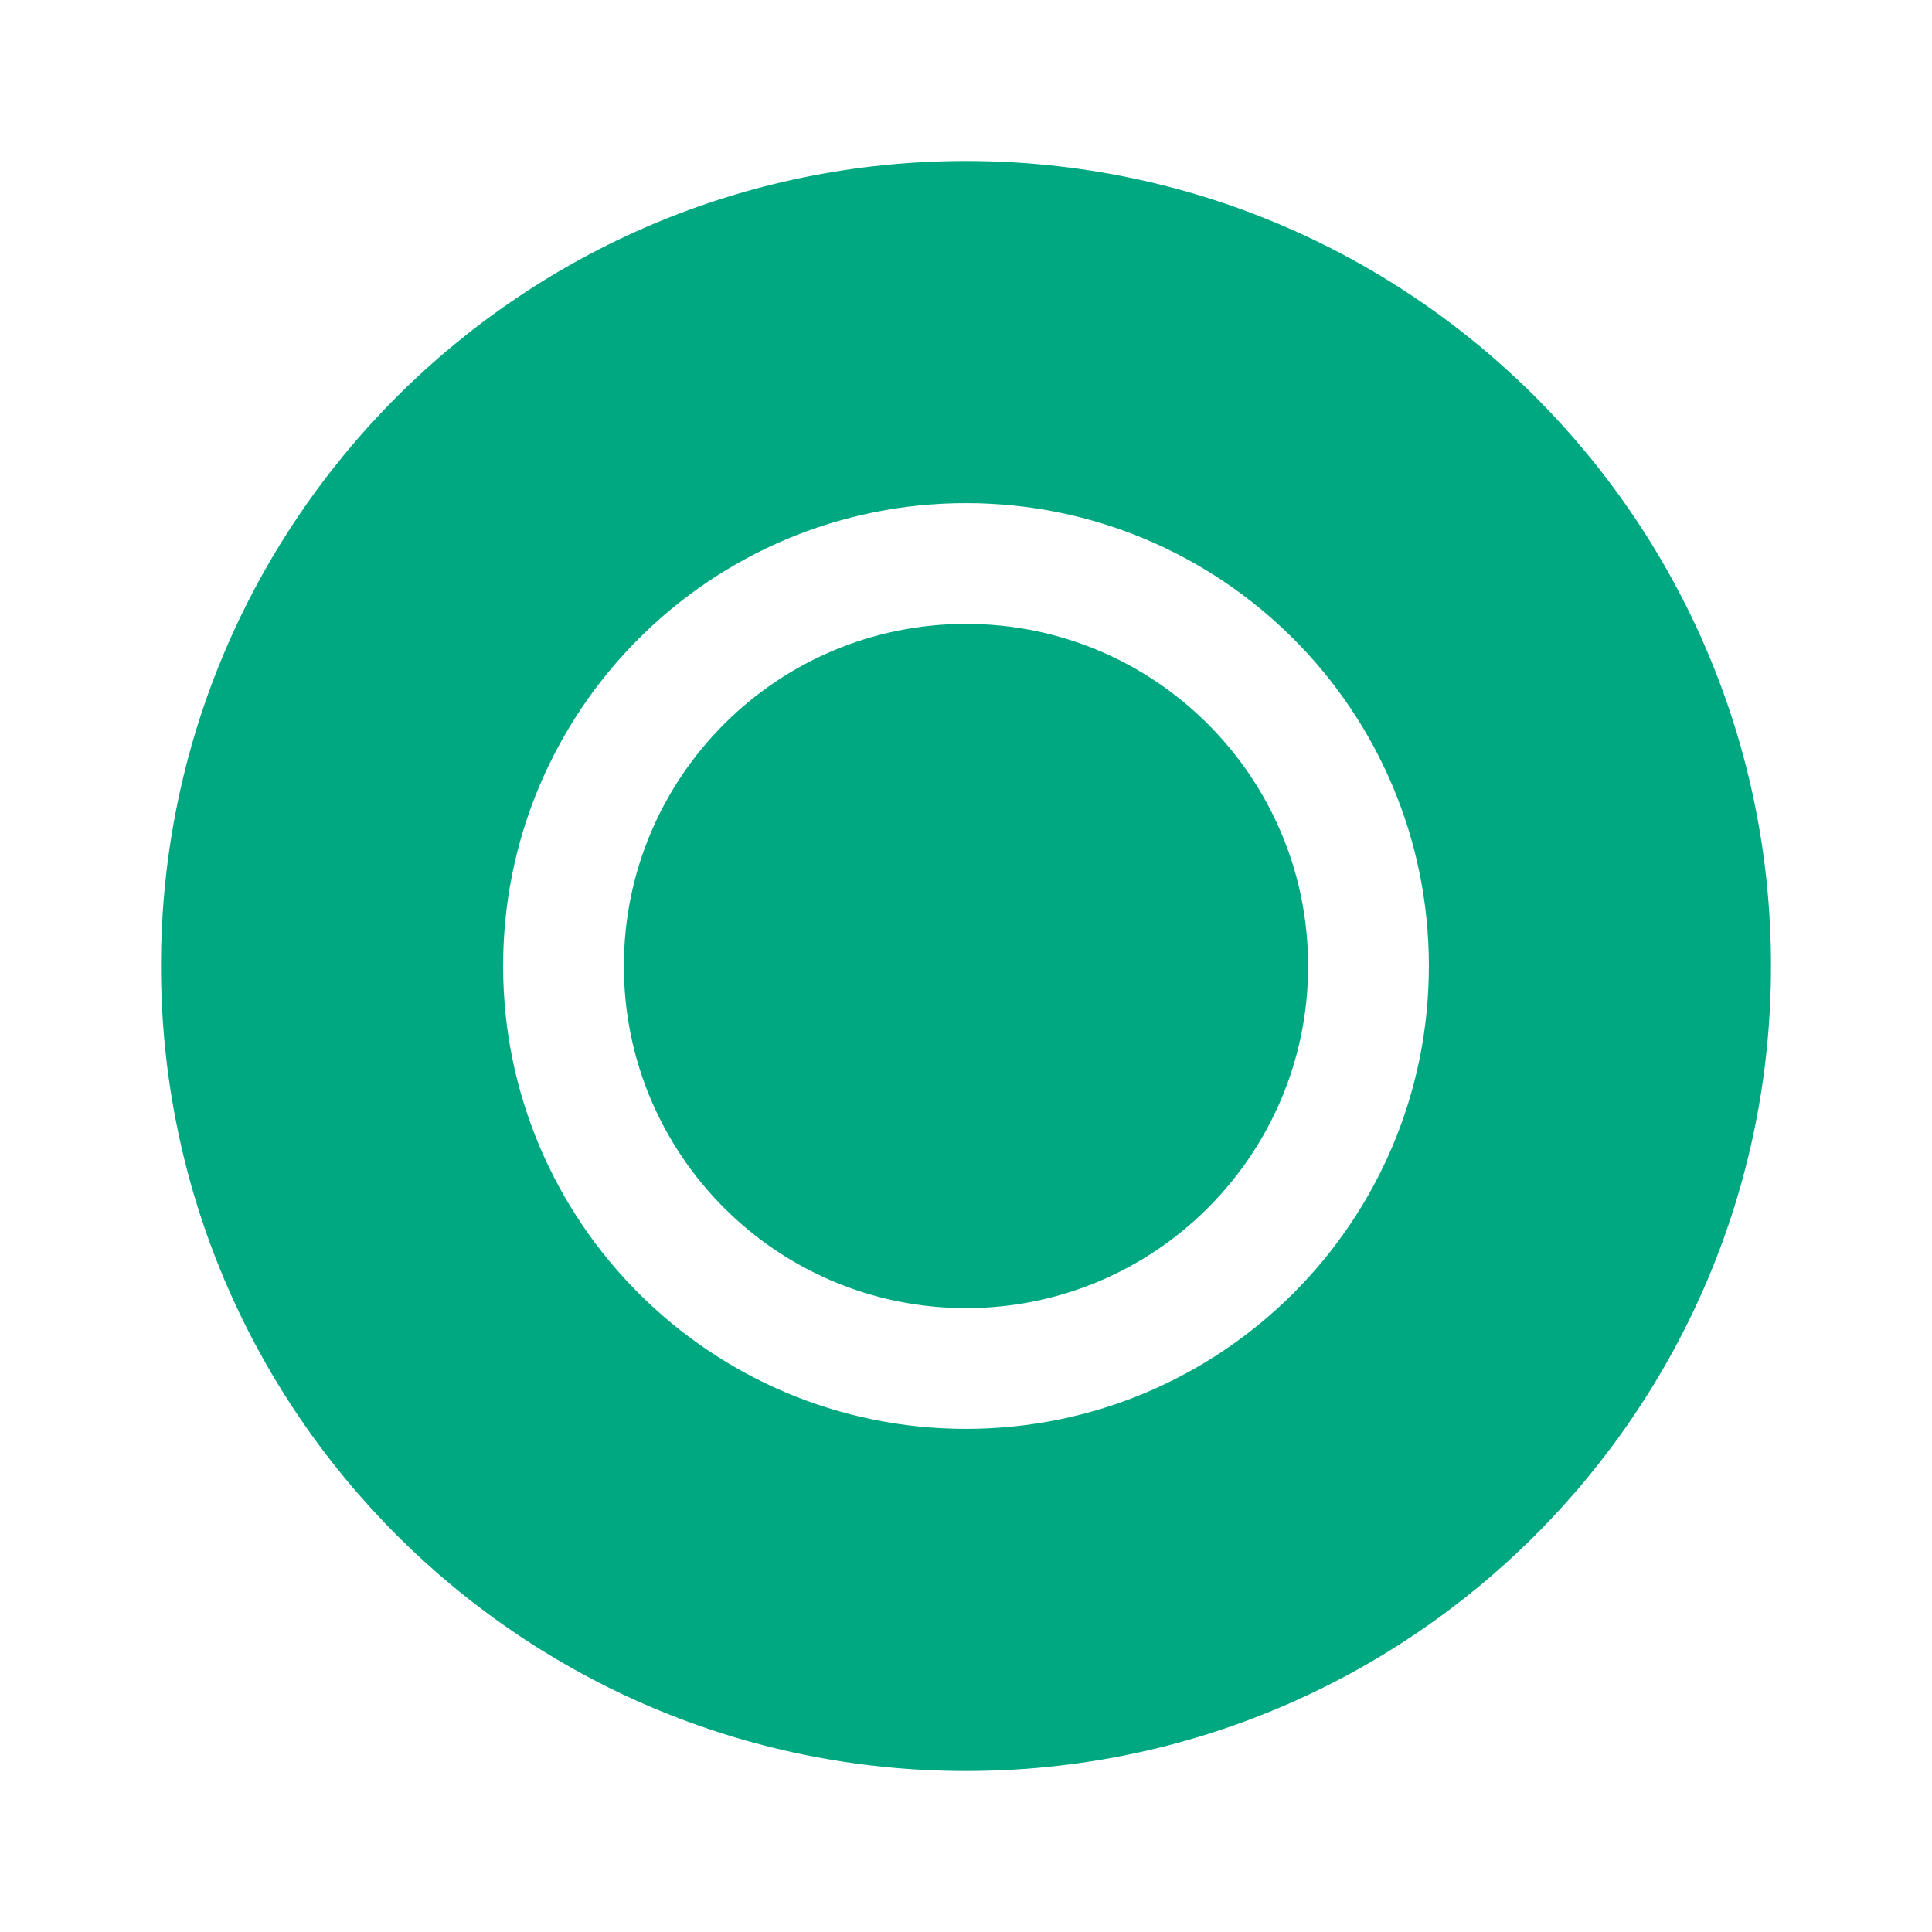
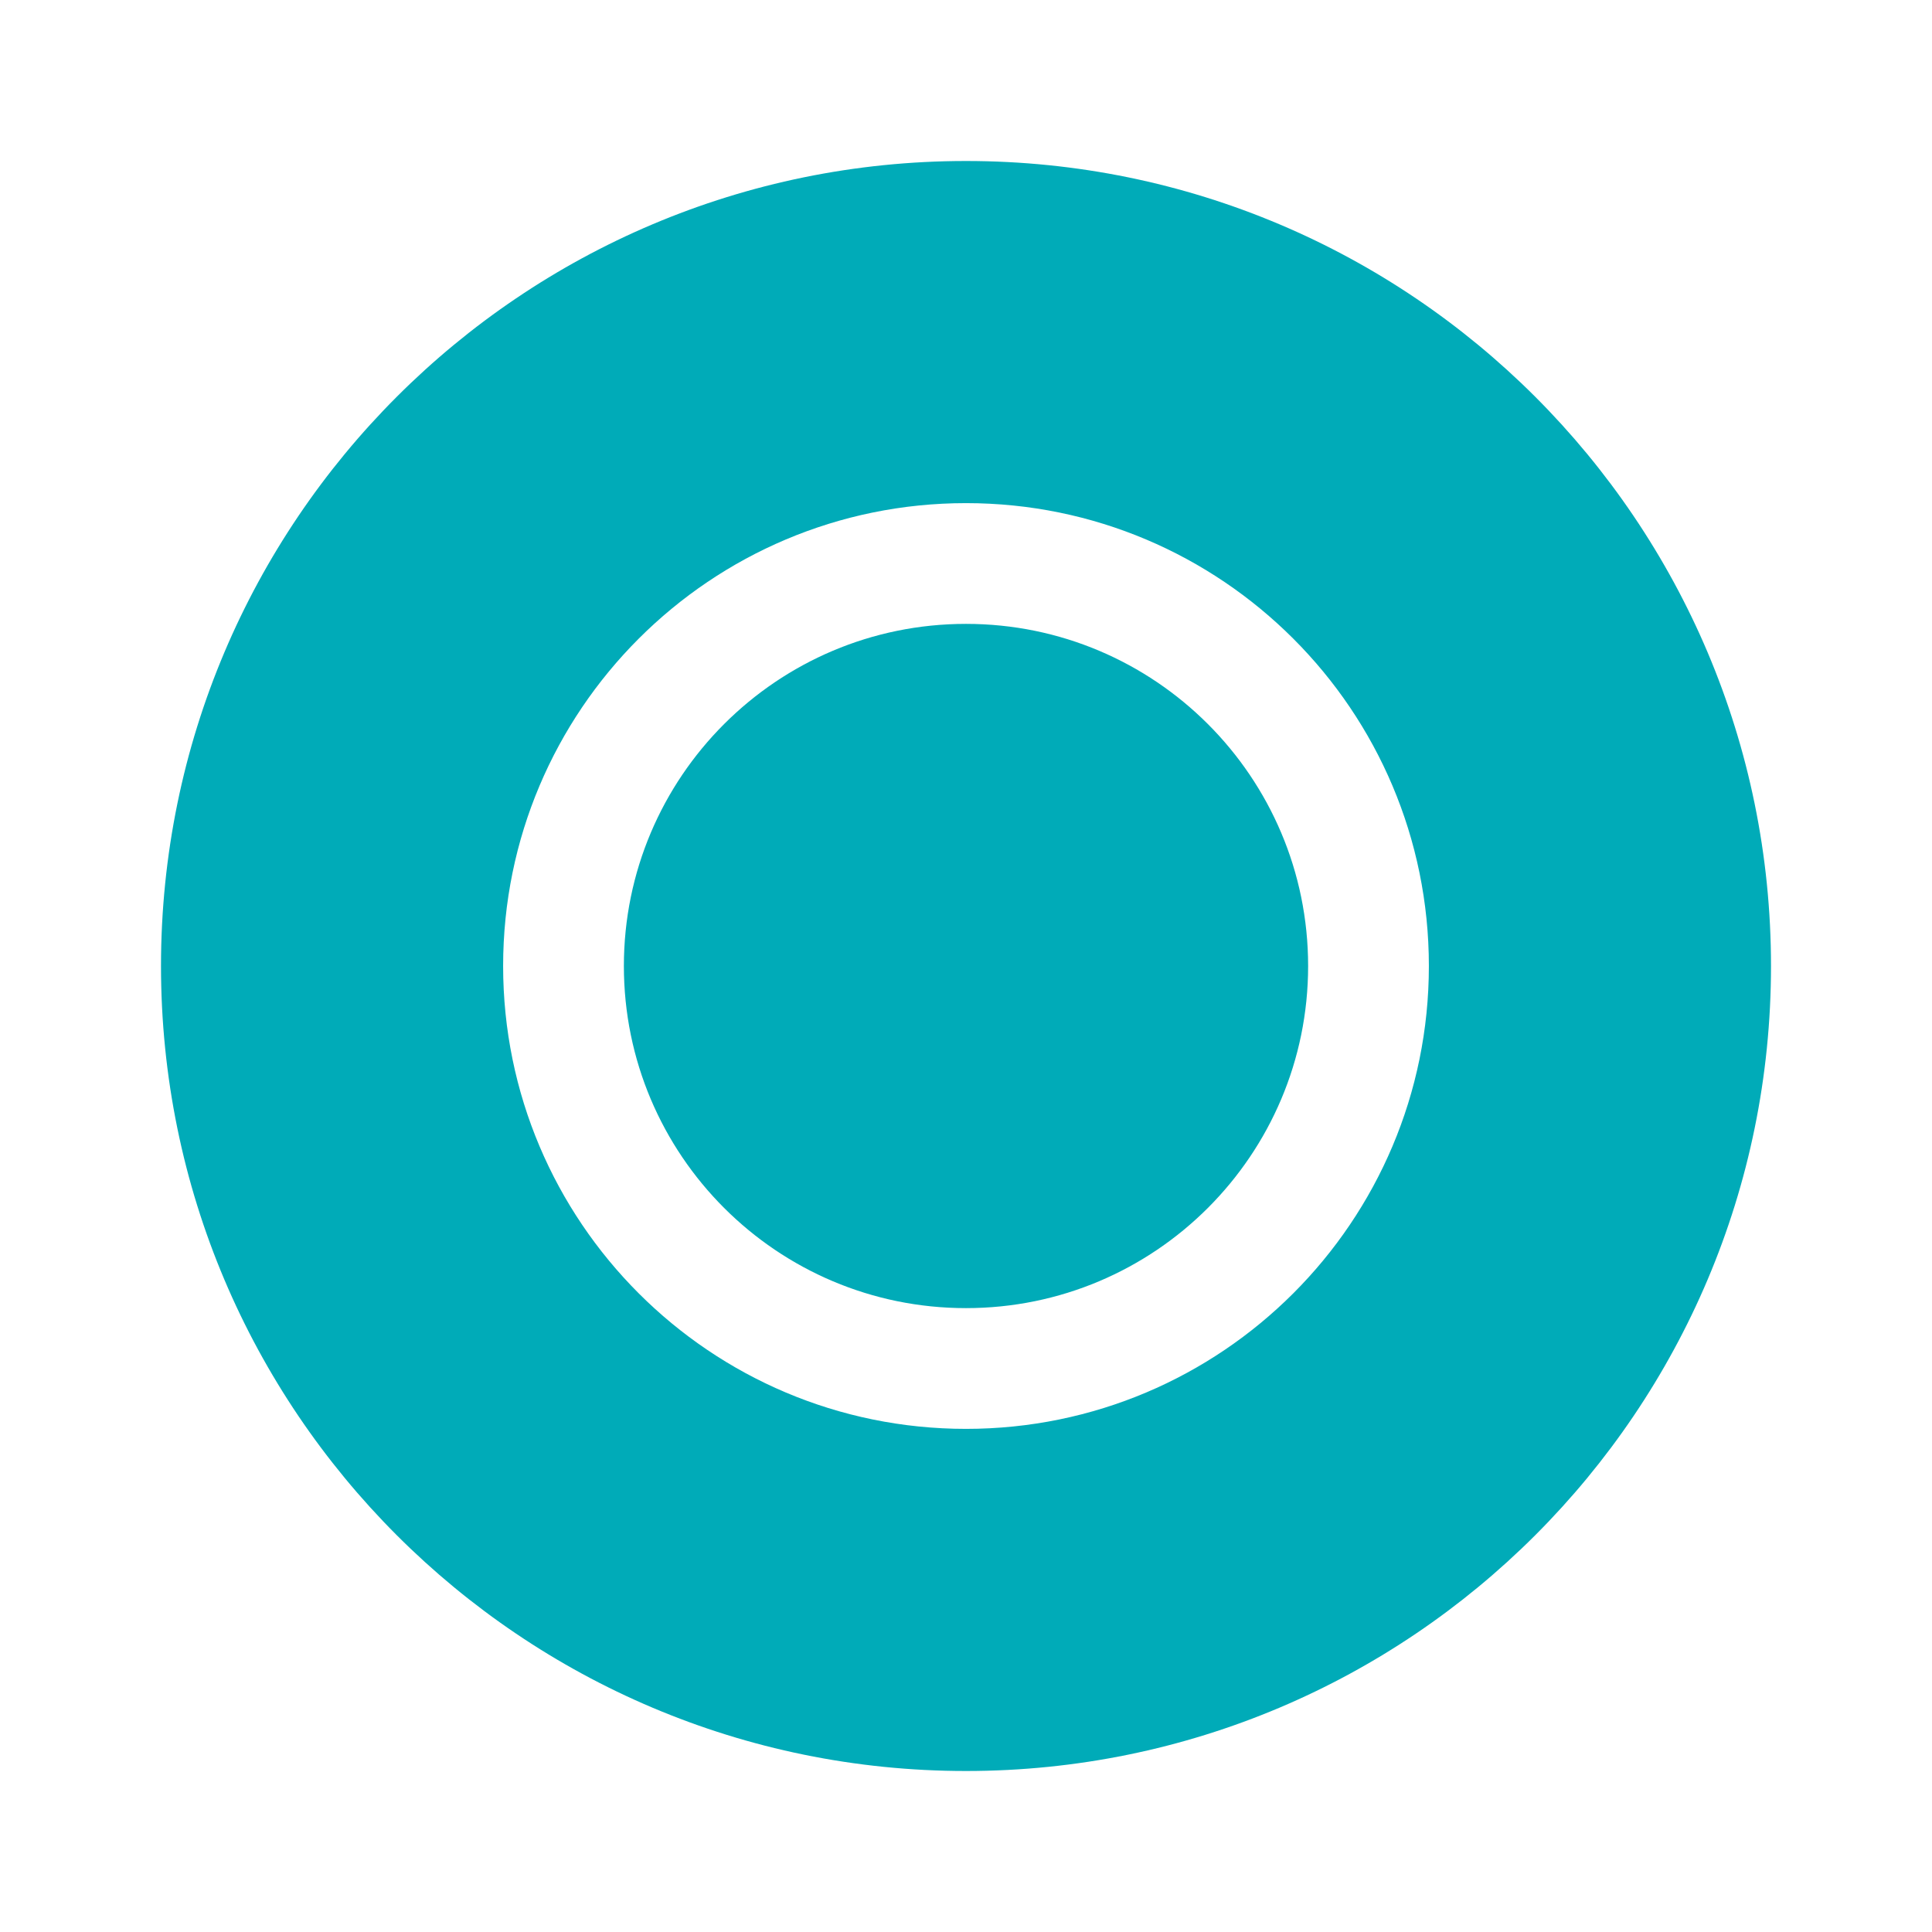
<svg xmlns="http://www.w3.org/2000/svg" width="24" height="24" viewBox="0 0 24 24" fill="none">
-   <path fill-rule="evenodd" clip-rule="evenodd" d="M22 12C22 17.523 17.523 22 12 22C6.477 22 2 17.523 2 12C2 6.477 6.477 2 12 2C17.523 2 22 6.477 22 12ZM7.75 12C7.75 9.653 9.653 7.75 12 7.75C14.347 7.75 16.25 9.653 16.25 12C16.25 14.347 14.347 16.25 12 16.25C9.653 16.25 7.75 14.347 7.75 12ZM12 6.25C8.824 6.25 6.25 8.824 6.25 12C6.25 15.176 8.824 17.75 12 17.75C15.176 17.75 17.75 15.176 17.75 12C17.75 8.824 15.176 6.25 12 6.25Z" fill="#00A881" />
+   <path fill-rule="evenodd" clip-rule="evenodd" d="M22 12C22 17.523 17.523 22 12 22C6.477 22 2 17.523 2 12C2 6.477 6.477 2 12 2C17.523 2 22 6.477 22 12ZM7.75 12C7.75 9.653 9.653 7.75 12 7.75C14.347 7.75 16.25 9.653 16.25 12C16.25 14.347 14.347 16.25 12 16.25C9.653 16.25 7.75 14.347 7.75 12ZM12 6.25C8.824 6.25 6.25 8.824 6.25 12C6.25 15.176 8.824 17.75 12 17.75C15.176 17.75 17.75 15.176 17.75 12C17.75 8.824 15.176 6.25 12 6.25Z" fill="#00ABB8" />
</svg>
